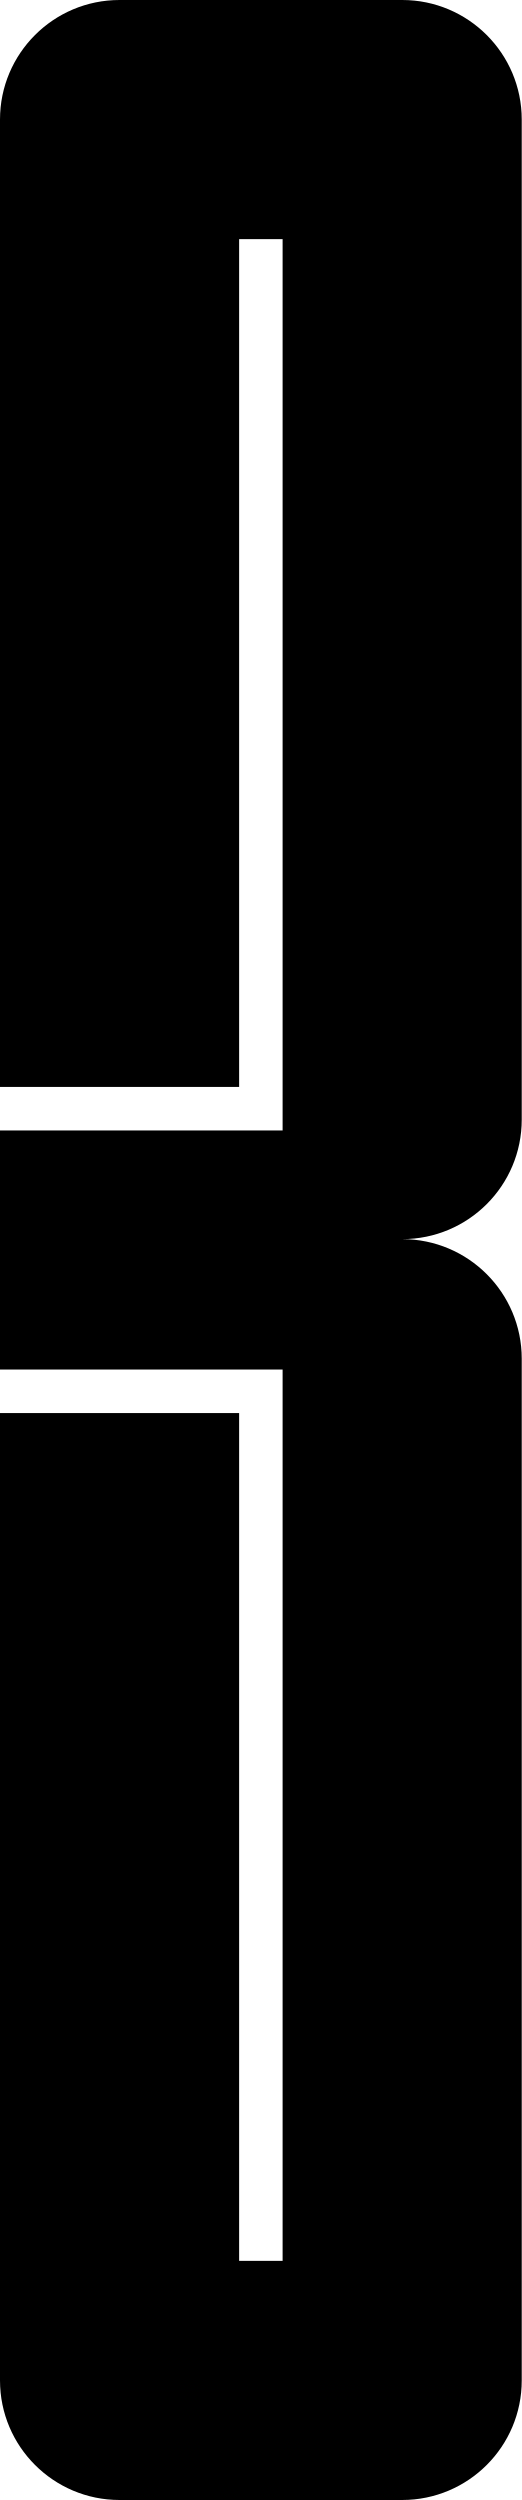
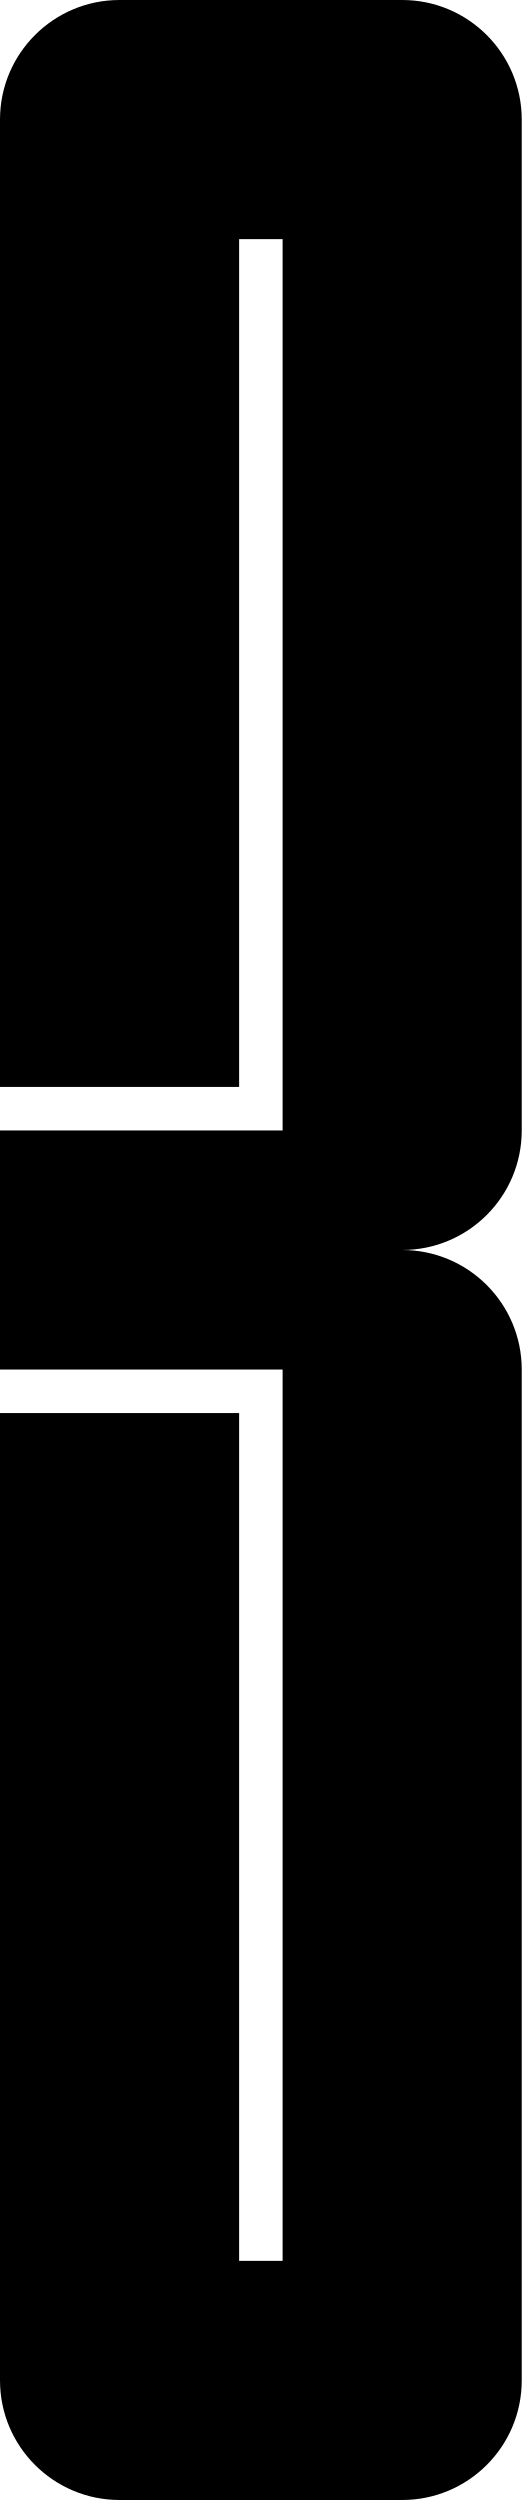
<svg xmlns="http://www.w3.org/2000/svg" width="12pt" height="57.5pt" viewBox="0 0 12 57.5" version="1.1" id="svg1">
  <defs id="defs1" />
  <g id="layer1">
-     <path id="rect1-71-6-36" style="display:inline;fill:#000000;fill-opacity:1;stroke:#000000;stroke-width:0;stroke-linecap:round;stroke-linejoin:round" d="M 2.75,0 C 1.231,0 0,1.231 0,2.75 V 25 H 5.5 V 5.5 H 6.5 V 26 H 0 v 5.5 H 6.5 V 52 H 5.5 v -19.5 H 0 v 22.25 c -0,1.518 1.231,2.75 2.75,2.75 H 9.25 C 10.769,57.5 12,56.269 12,54.75 V 31.25 C 12,29.732 10.769,28.5 9.25,28.5 10.769,28.5 12,27.27 12,25.75 V 2.75 C 12,1.232 10.769,0 9.25,0 Z" />
+     <path id="rect1-71-6-36" style="display:inline;fill:#000000;fill-opacity:1;stroke:#000000;stroke-width:0;stroke-linecap:round;stroke-linejoin:round" d="M 2.75,0 C 1.231,0 0,1.231 0,2.75 V 25 H 5.5 V 5.5 h 1 V 26 H 0 v 5.5 H 6.5 V 52 h -1 V 32.5 H 0 v 22.25 c 0,1.518 1.231,2.75 2.75,2.75 h 6.5 c 1.519,0 2.75,-1.231 2.75,-2.75 l 0,-23.25 c 0,-1.518 -1.231,-2.75 -2.75,-2.75 1.519,0 2.75,-1.23 2.75,-2.75 L 12,2.75 C 12,1.232 10.769,0 9.25,0 Z" />
  </g>
</svg>
